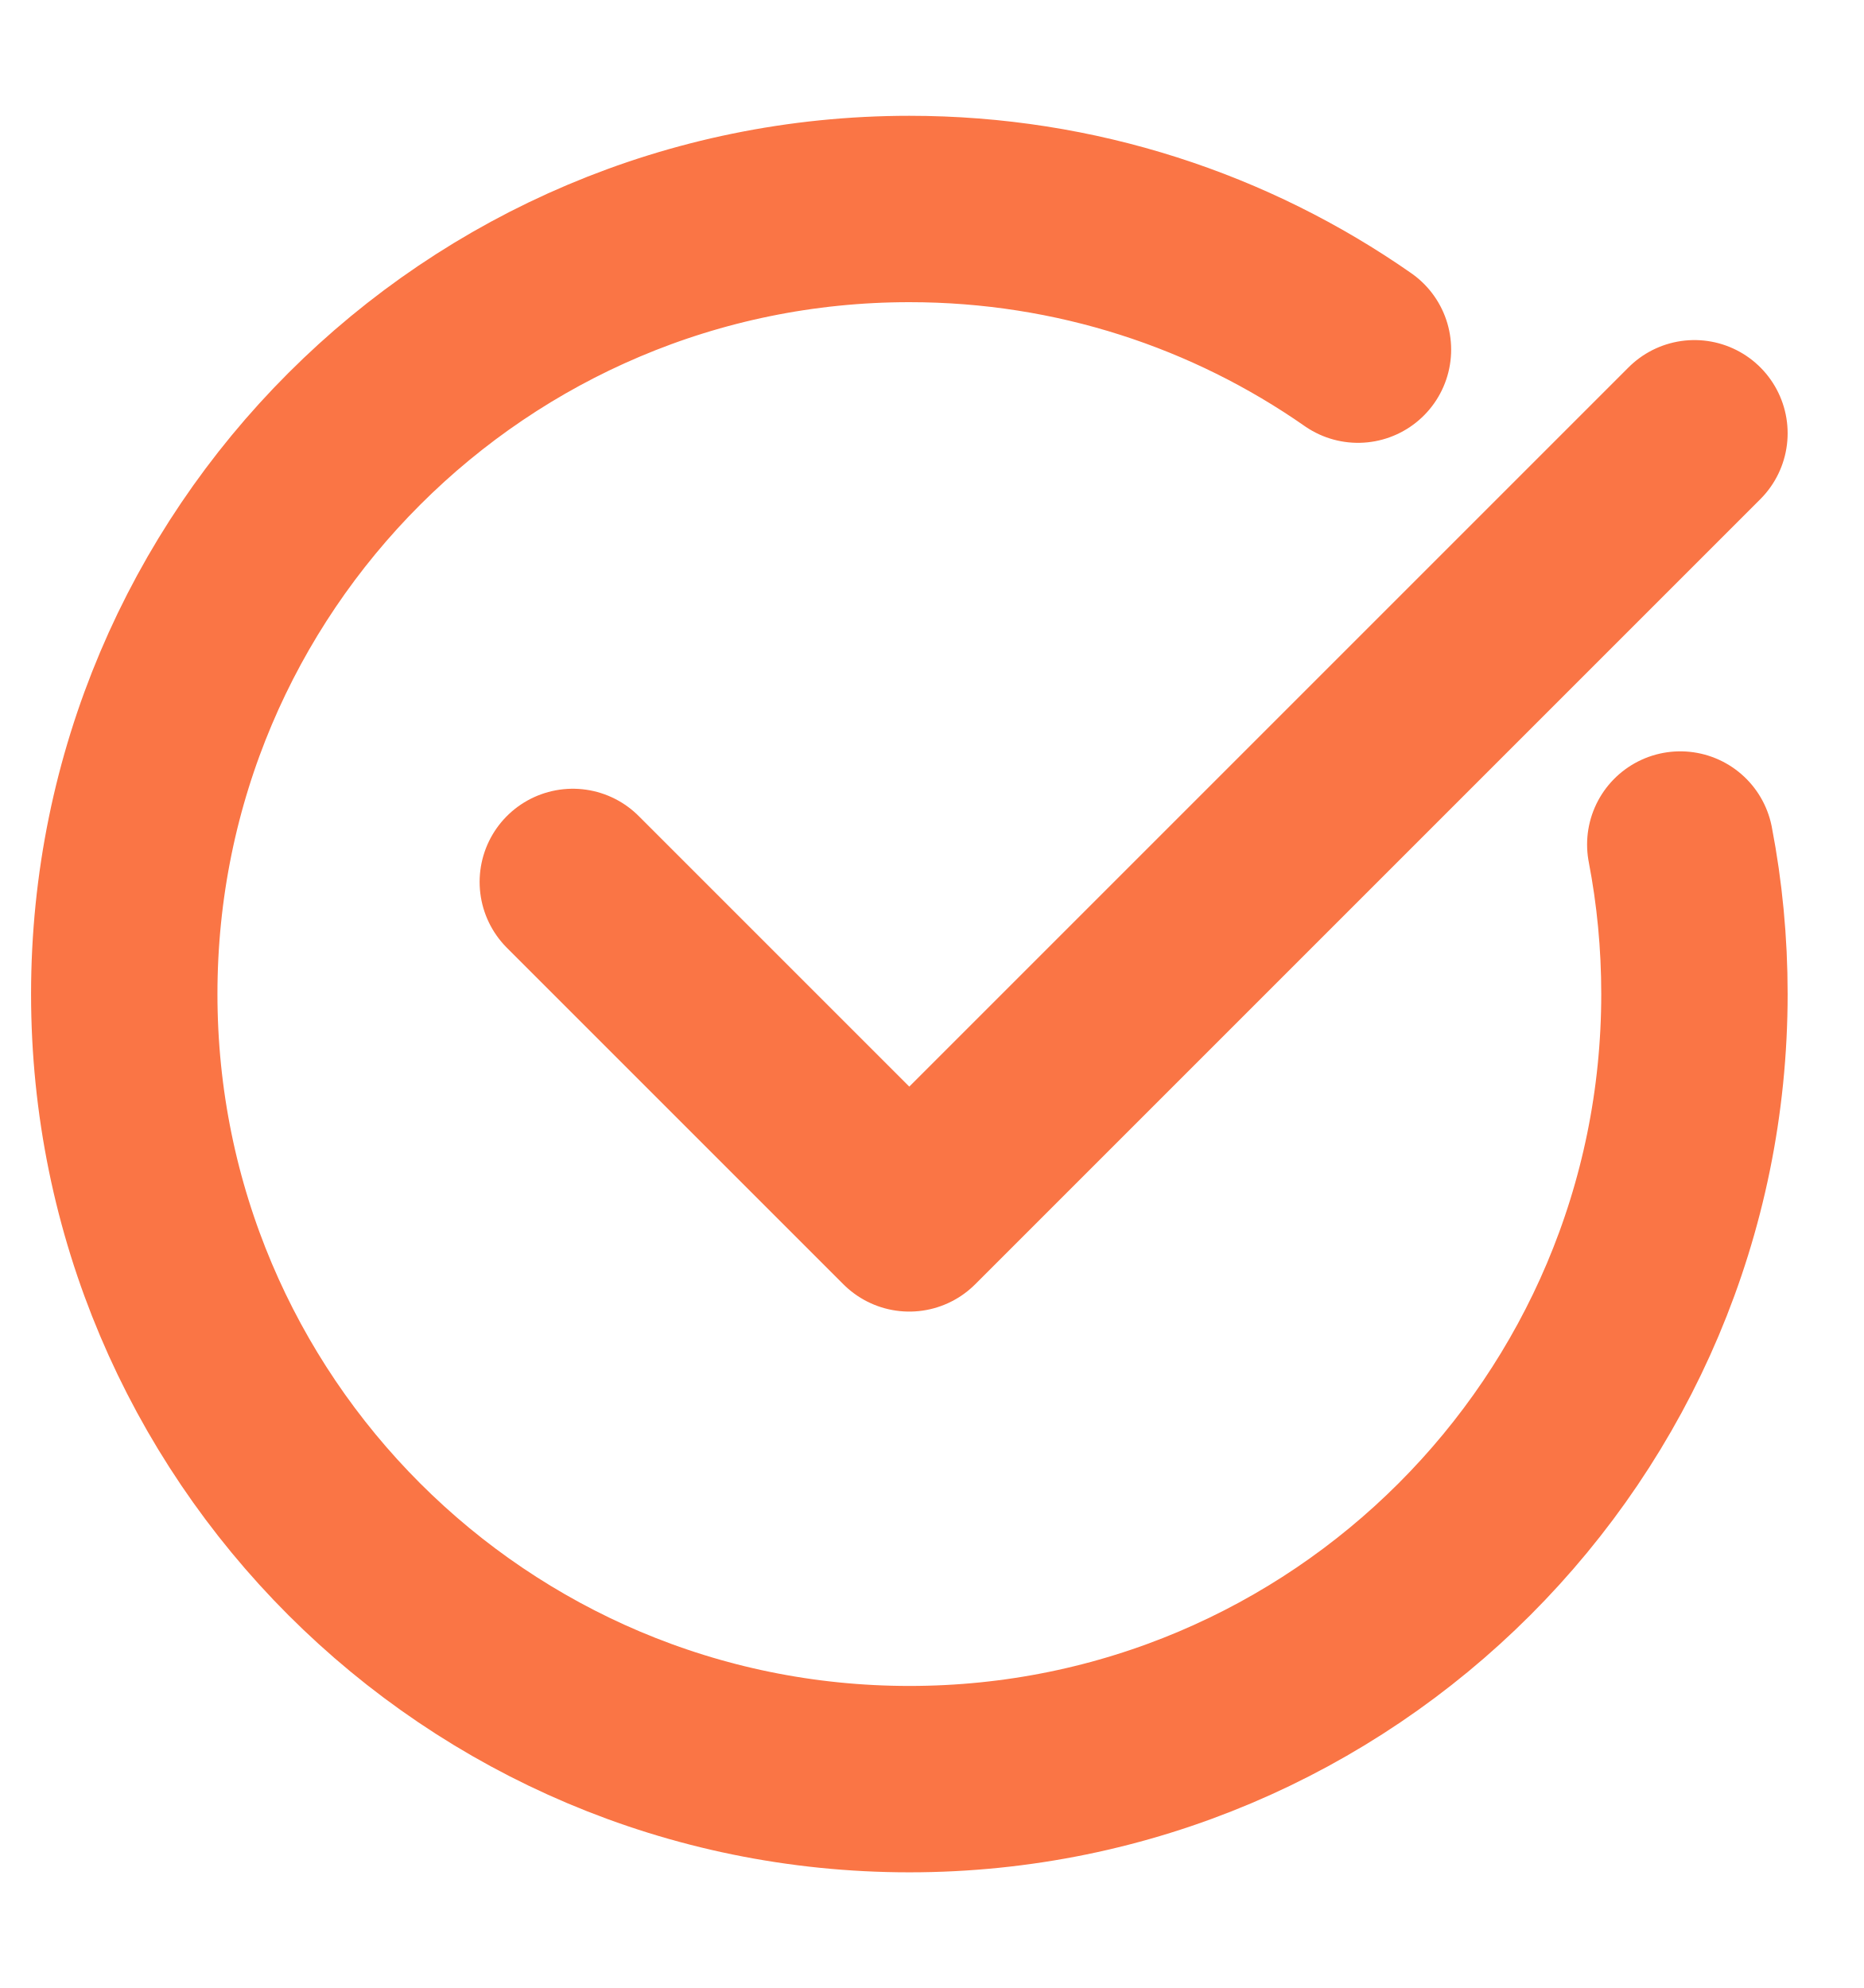
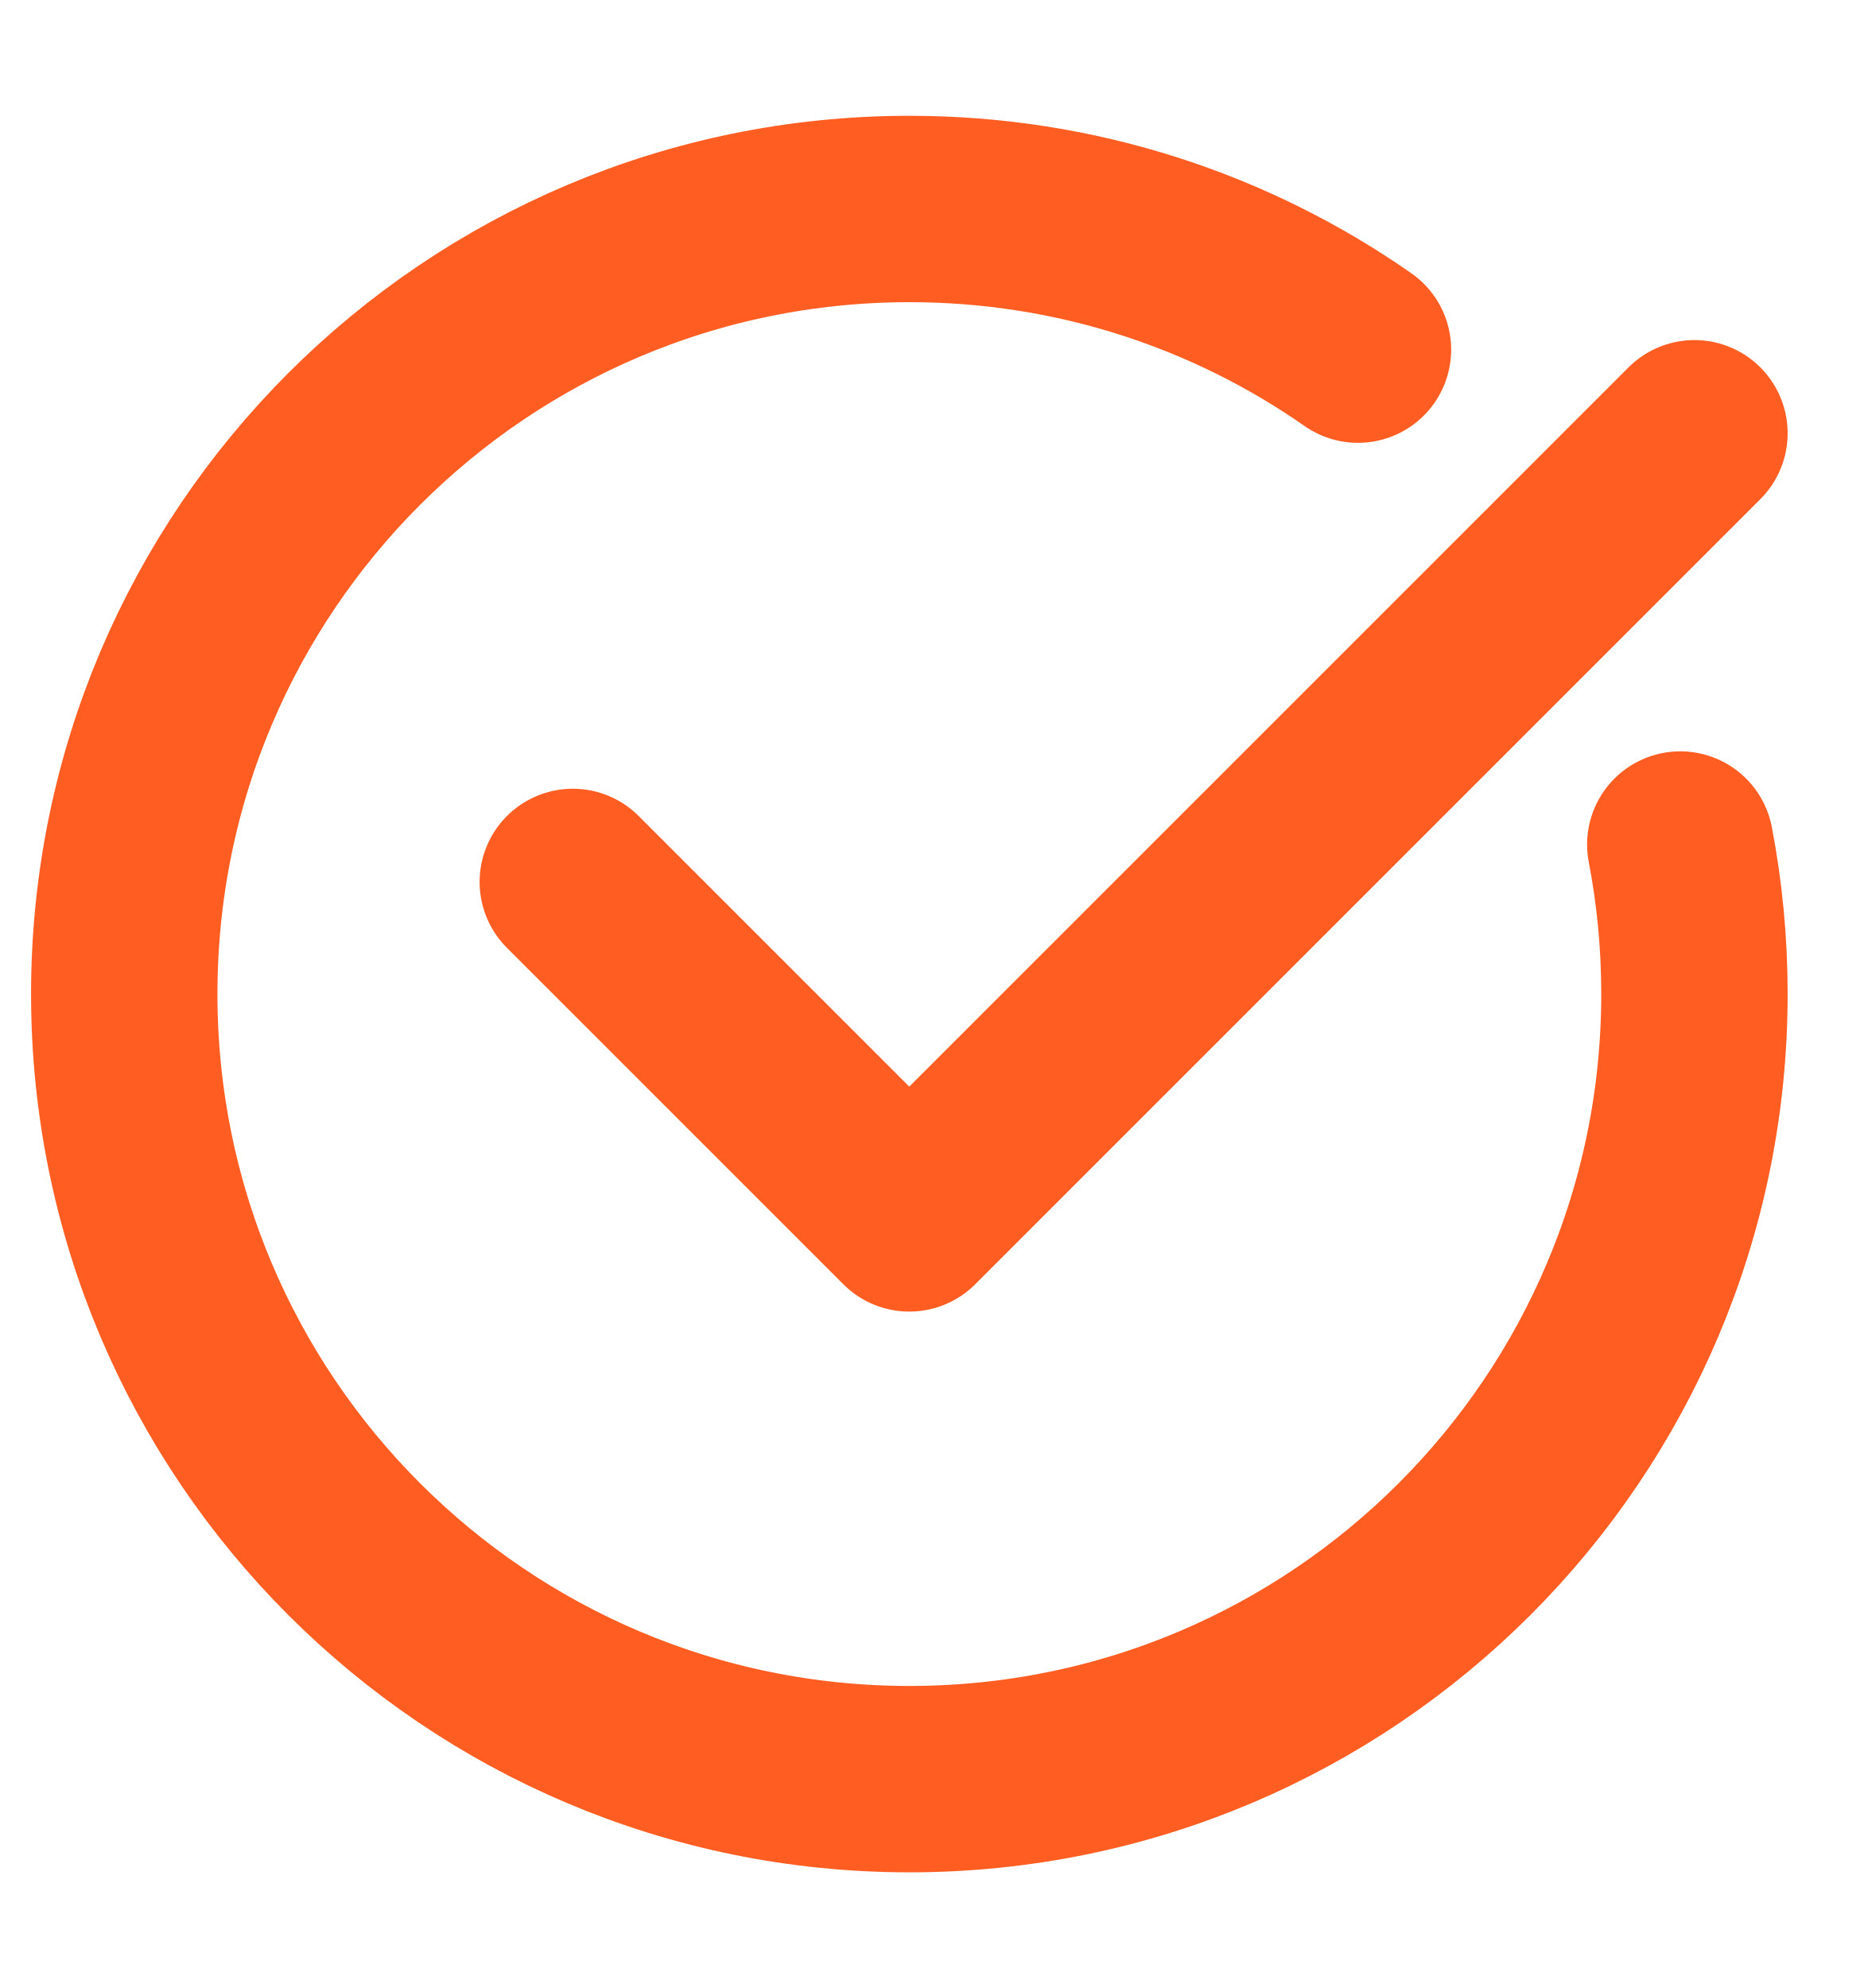
<svg xmlns="http://www.w3.org/2000/svg" width="15" height="16" viewBox="0 0 15 16" fill="none">
-   <path d="M13.523 6.797C13.598 7.186 13.637 7.589 13.637 8C13.637 11.49 10.808 14.319 7.319 14.319C3.829 14.319 1 11.49 1 8C1 4.511 3.829 1.682 7.319 1.682C8.661 1.682 9.906 2.1 10.929 2.814M13.637 3.487L7.318 9.806L4.61 7.098" stroke="#FA7545" stroke-width="1.5" stroke-linecap="round" stroke-linejoin="round" />
+   <path d="M13.523 6.797C13.598 7.186 13.637 7.589 13.637 8C13.637 11.49 10.808 14.319 7.319 14.319C3.829 14.319 1 11.49 1 8C1 4.511 3.829 1.682 7.319 1.682C8.661 1.682 9.906 2.1 10.929 2.814M13.637 3.487L7.318 9.806L4.61 7.098" stroke="#FF5D22" stroke-width="1.5" stroke-linecap="round" stroke-linejoin="round" />
</svg>
